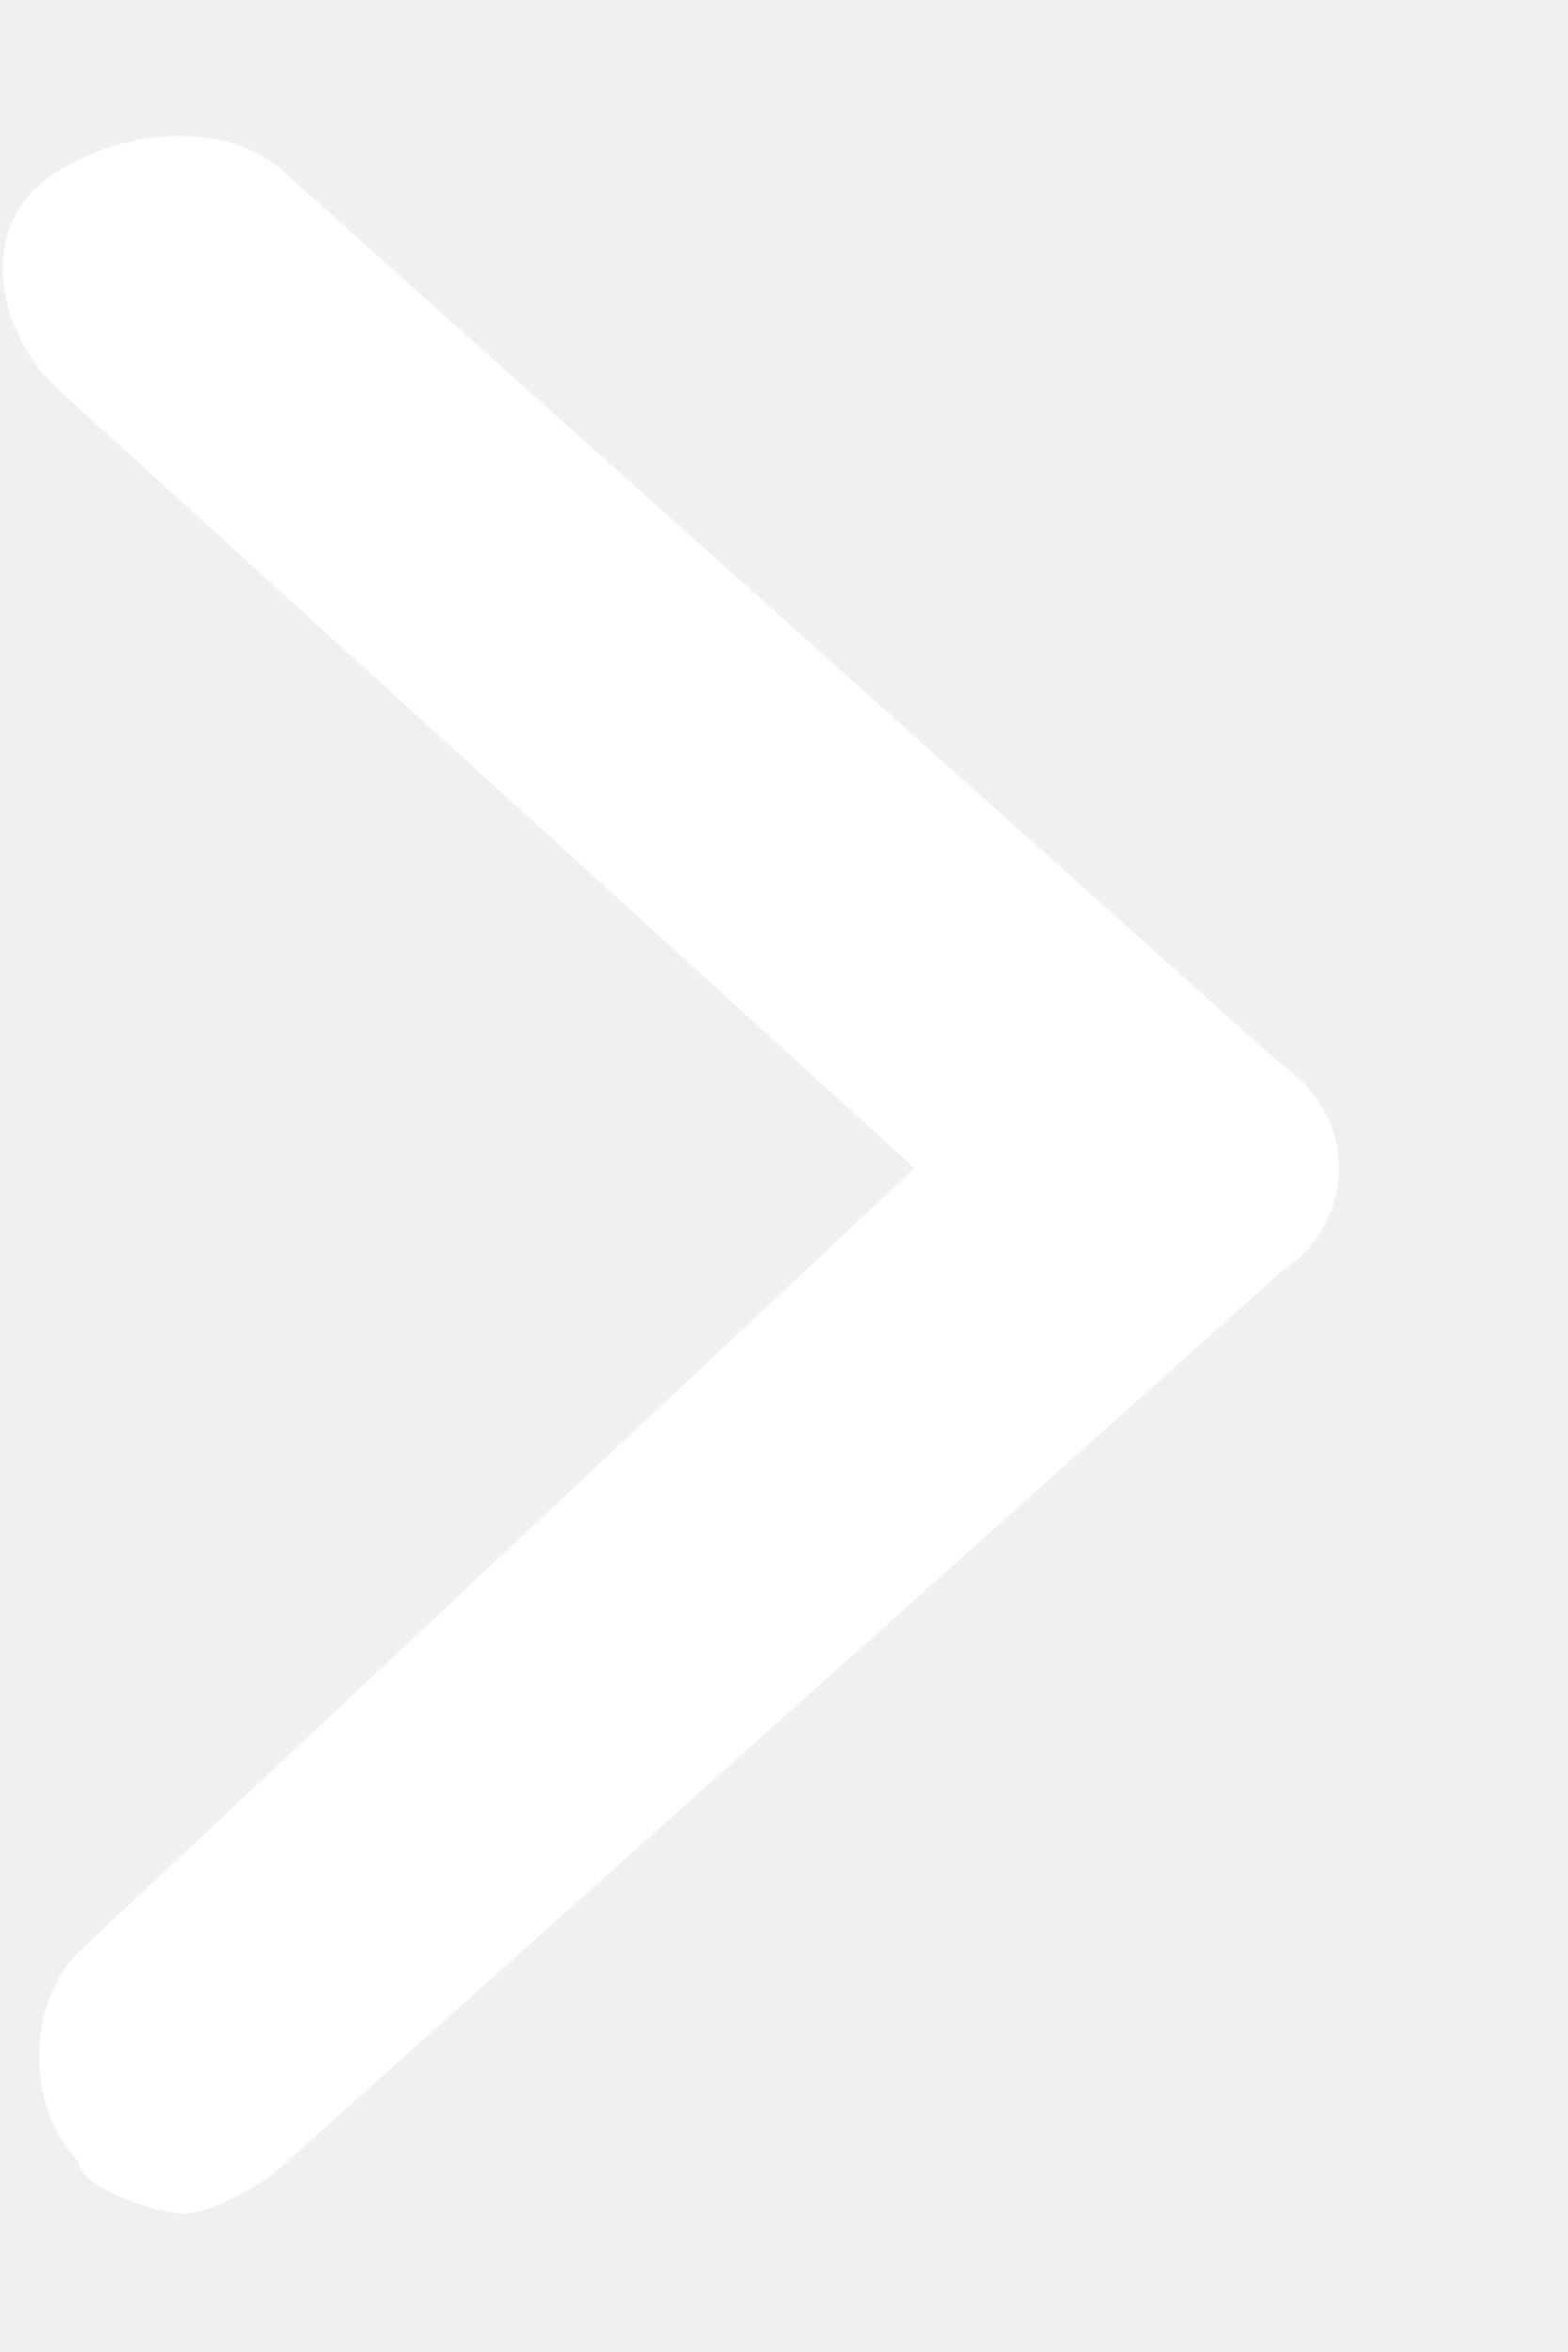
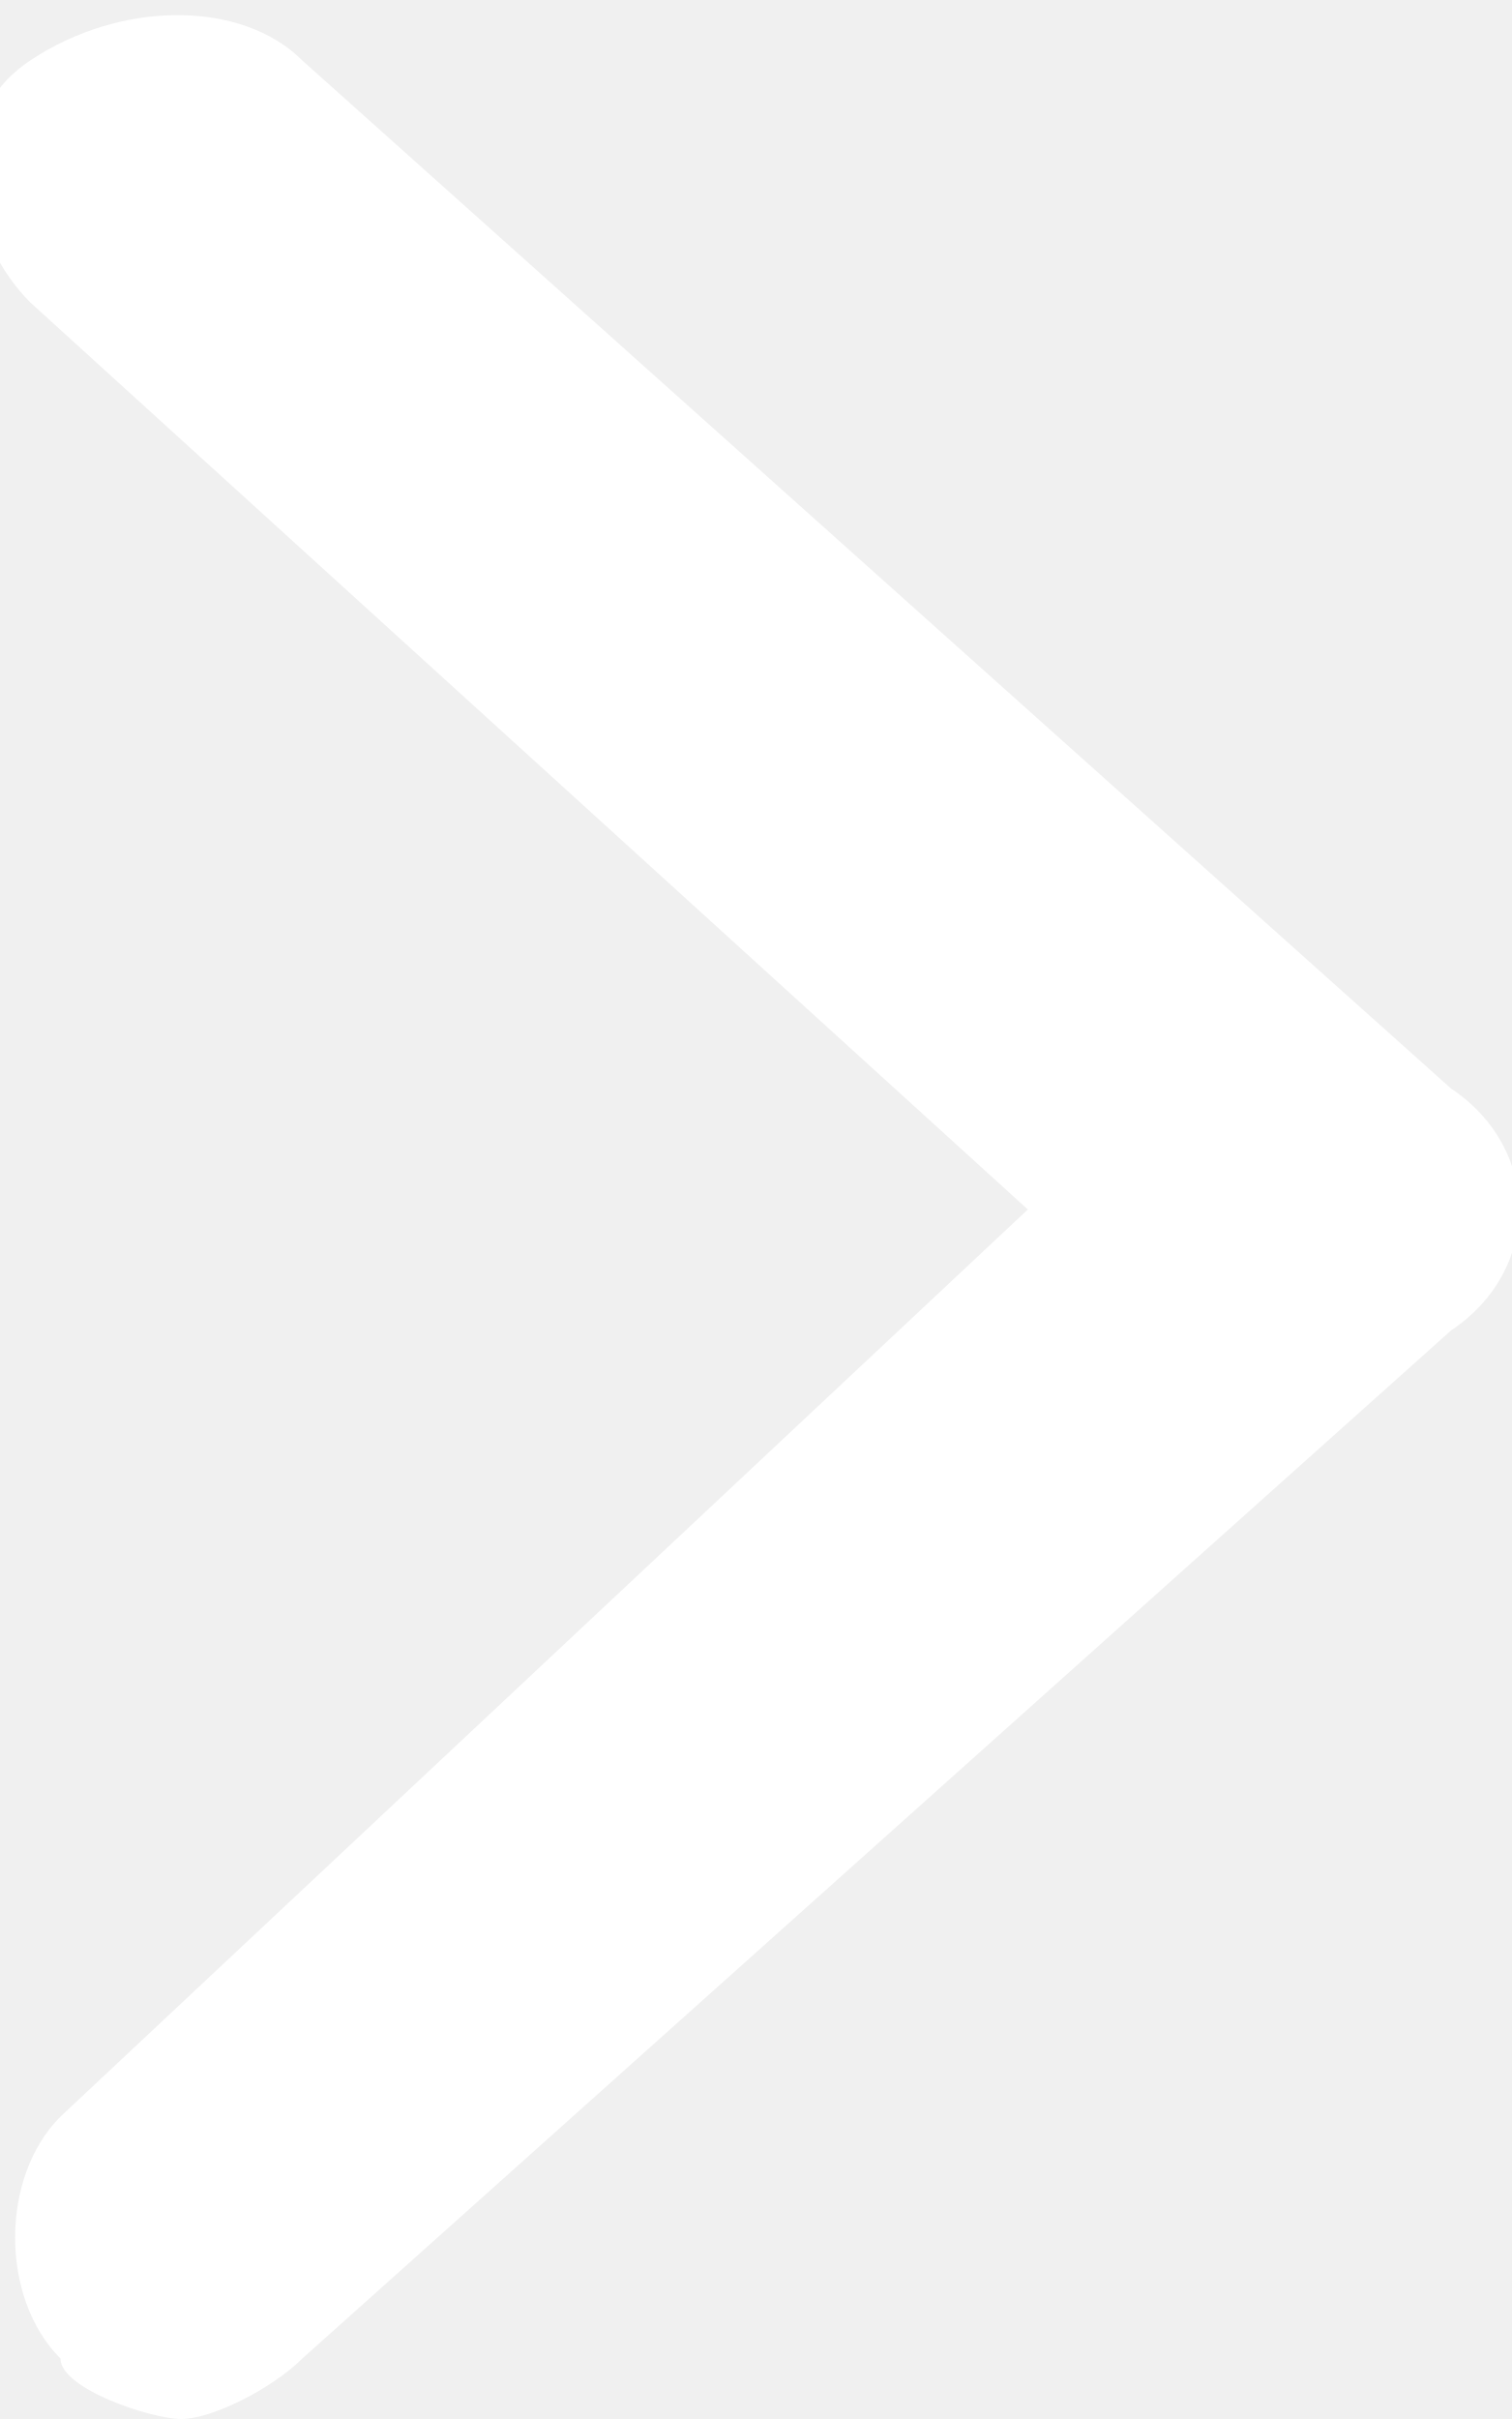
- <svg xmlns="http://www.w3.org/2000/svg" width="6" height="9" viewBox="0 0 6 9" fill="none">
-   <path d="M4.9 4.07 1.1.67C.9.47.5.47.2.67c-.3.2-.2.6 0 .8l3.3 3-3.2 3c-.2.2-.2.6 0 .8 0 .1.3.2.4.2.1 0 .3-.1.4-.2l3.8-3.4c.3-.2.3-.6 0-.8Z" fill="#fff" />
+ <svg xmlns="http://www.w3.org/2000/svg" width="5" height="8" viewBox="0 0 5 8" fill="none">
+   <path d="M4.8 3.6L1 0.2C0.8 4.88311e-05 0.4 4.88311e-05 0.1 0.2C-0.2 0.4 -0.1 0.8 0.1 1L3.4 4L0.2 7C-1.63764e-05 7.2 -1.63764e-05 7.6 0.2 7.8C0.2 7.9 0.5 8 0.6 8C0.7 8 0.9 7.9 1 7.8L4.8 4.4C5.1 4.2 5.1 3.8 4.8 3.6Z" fill="white" />
</svg>
